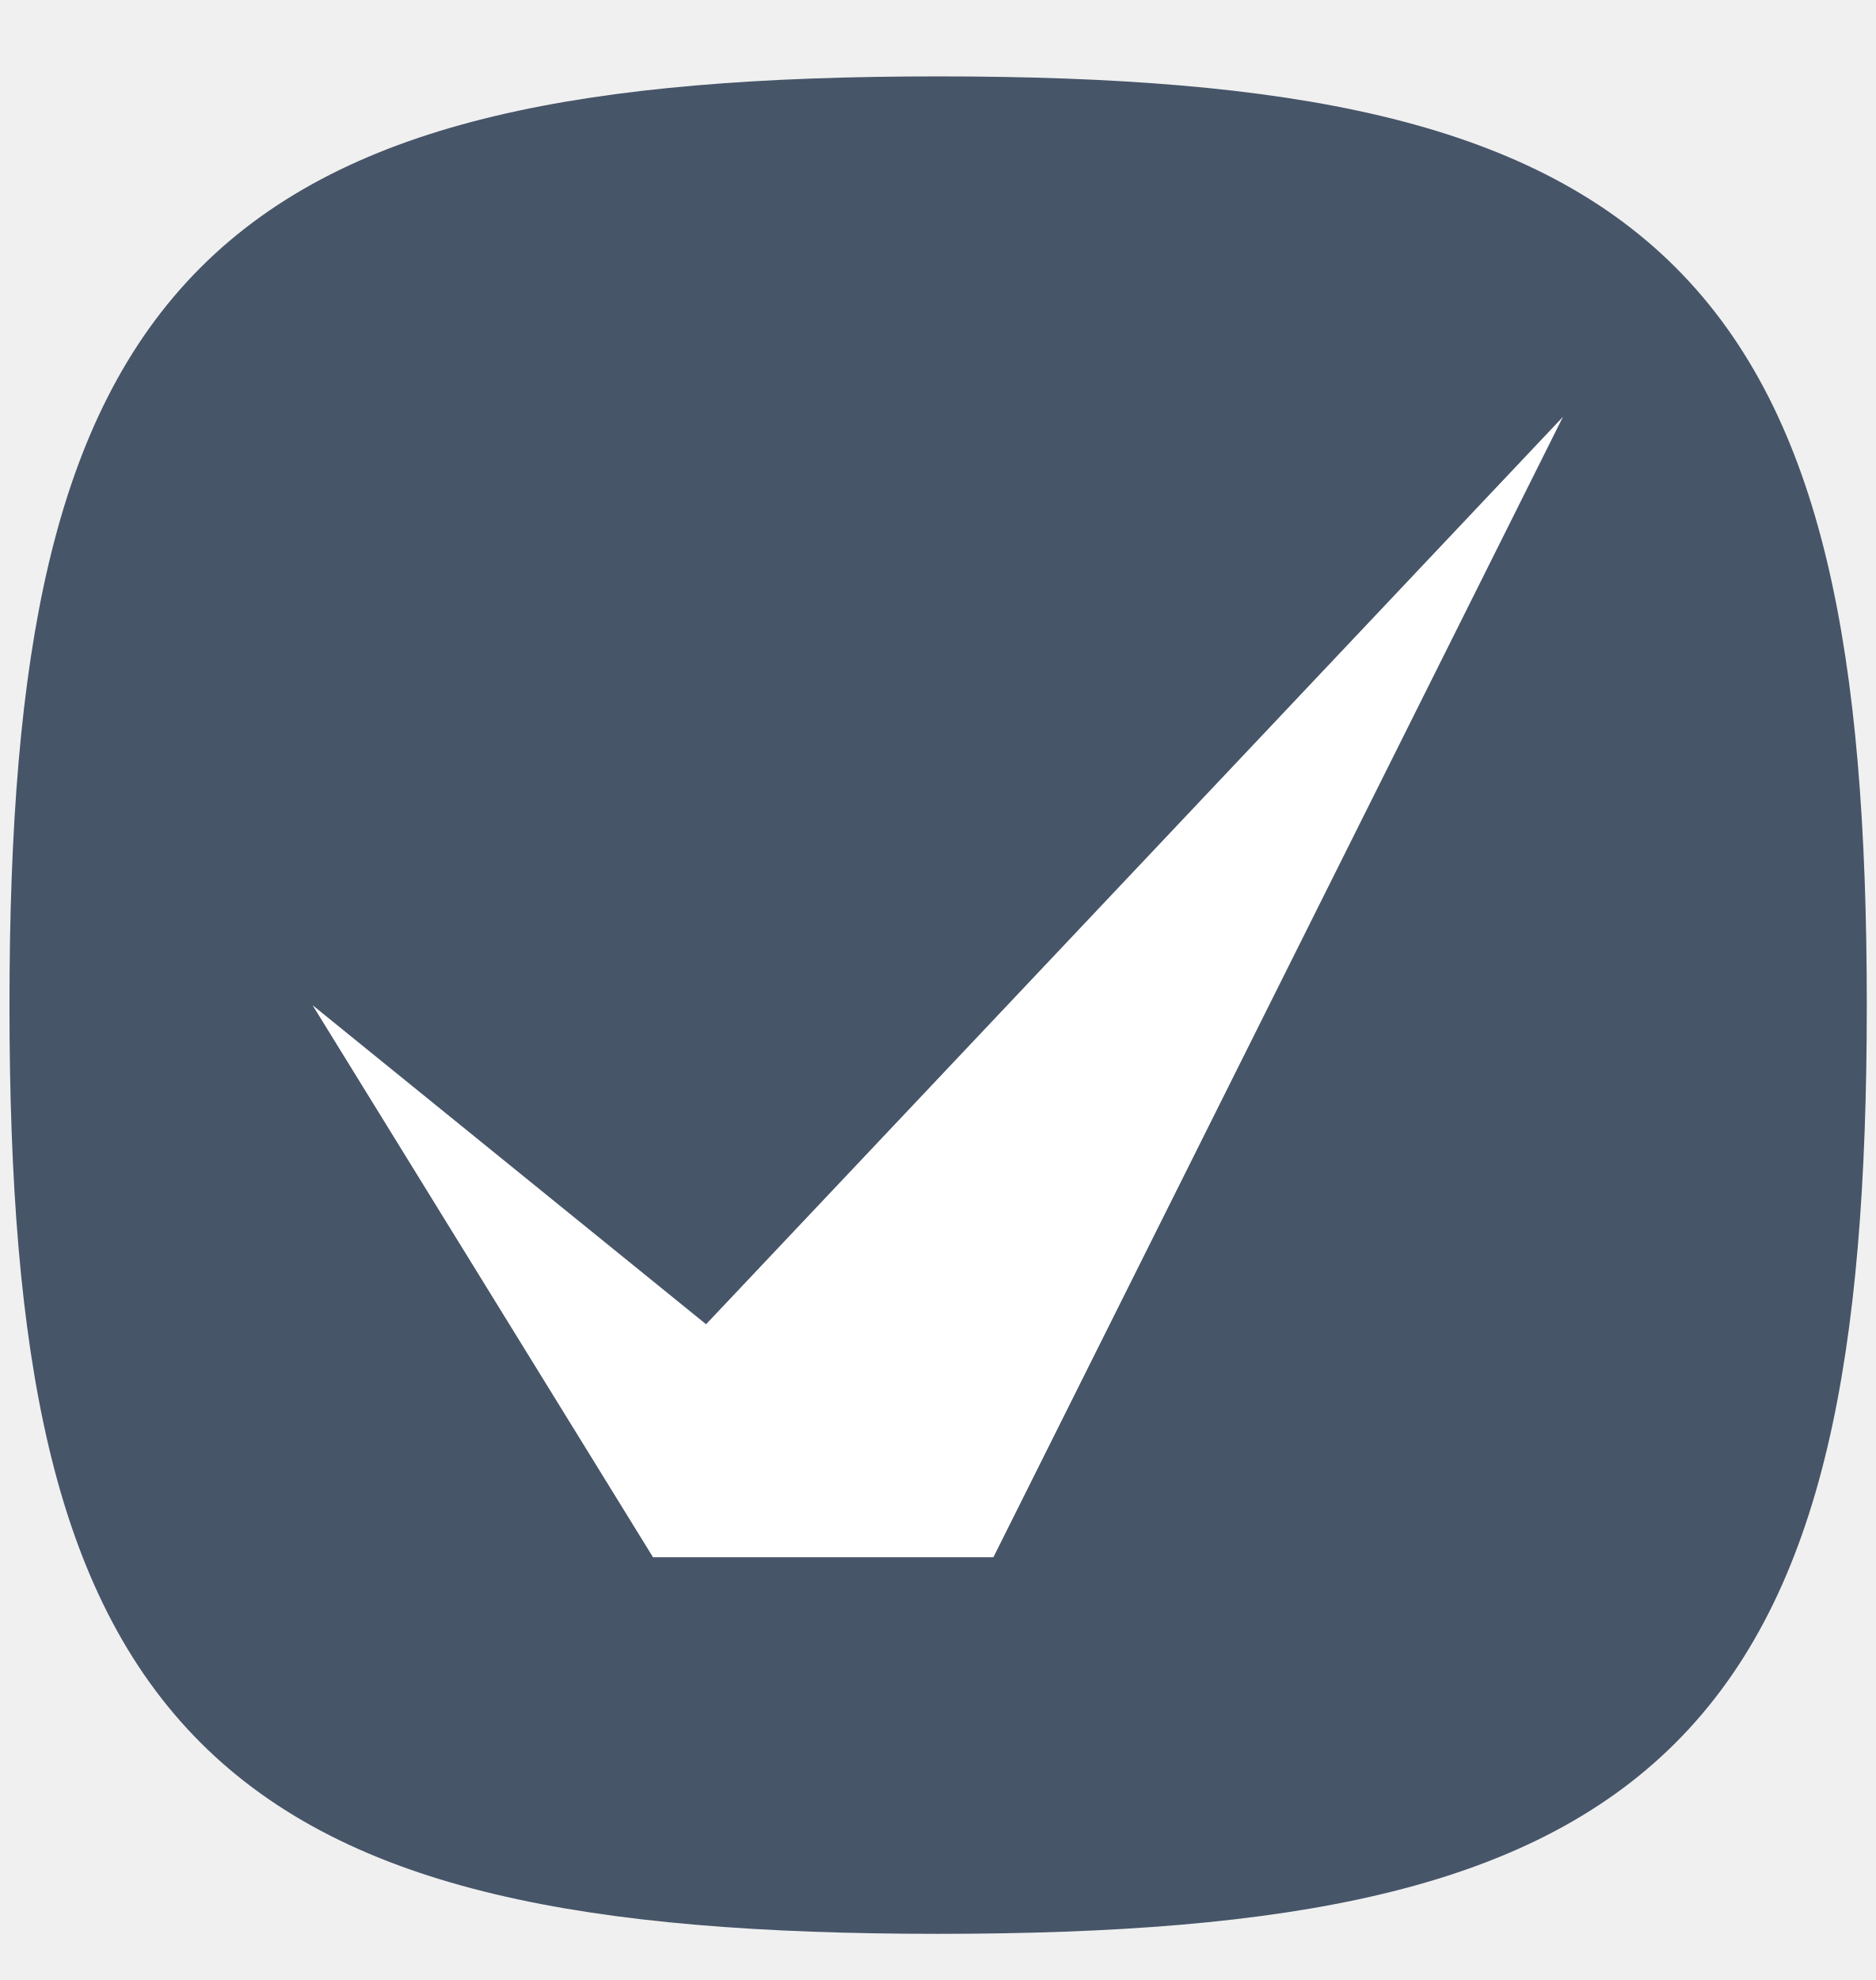
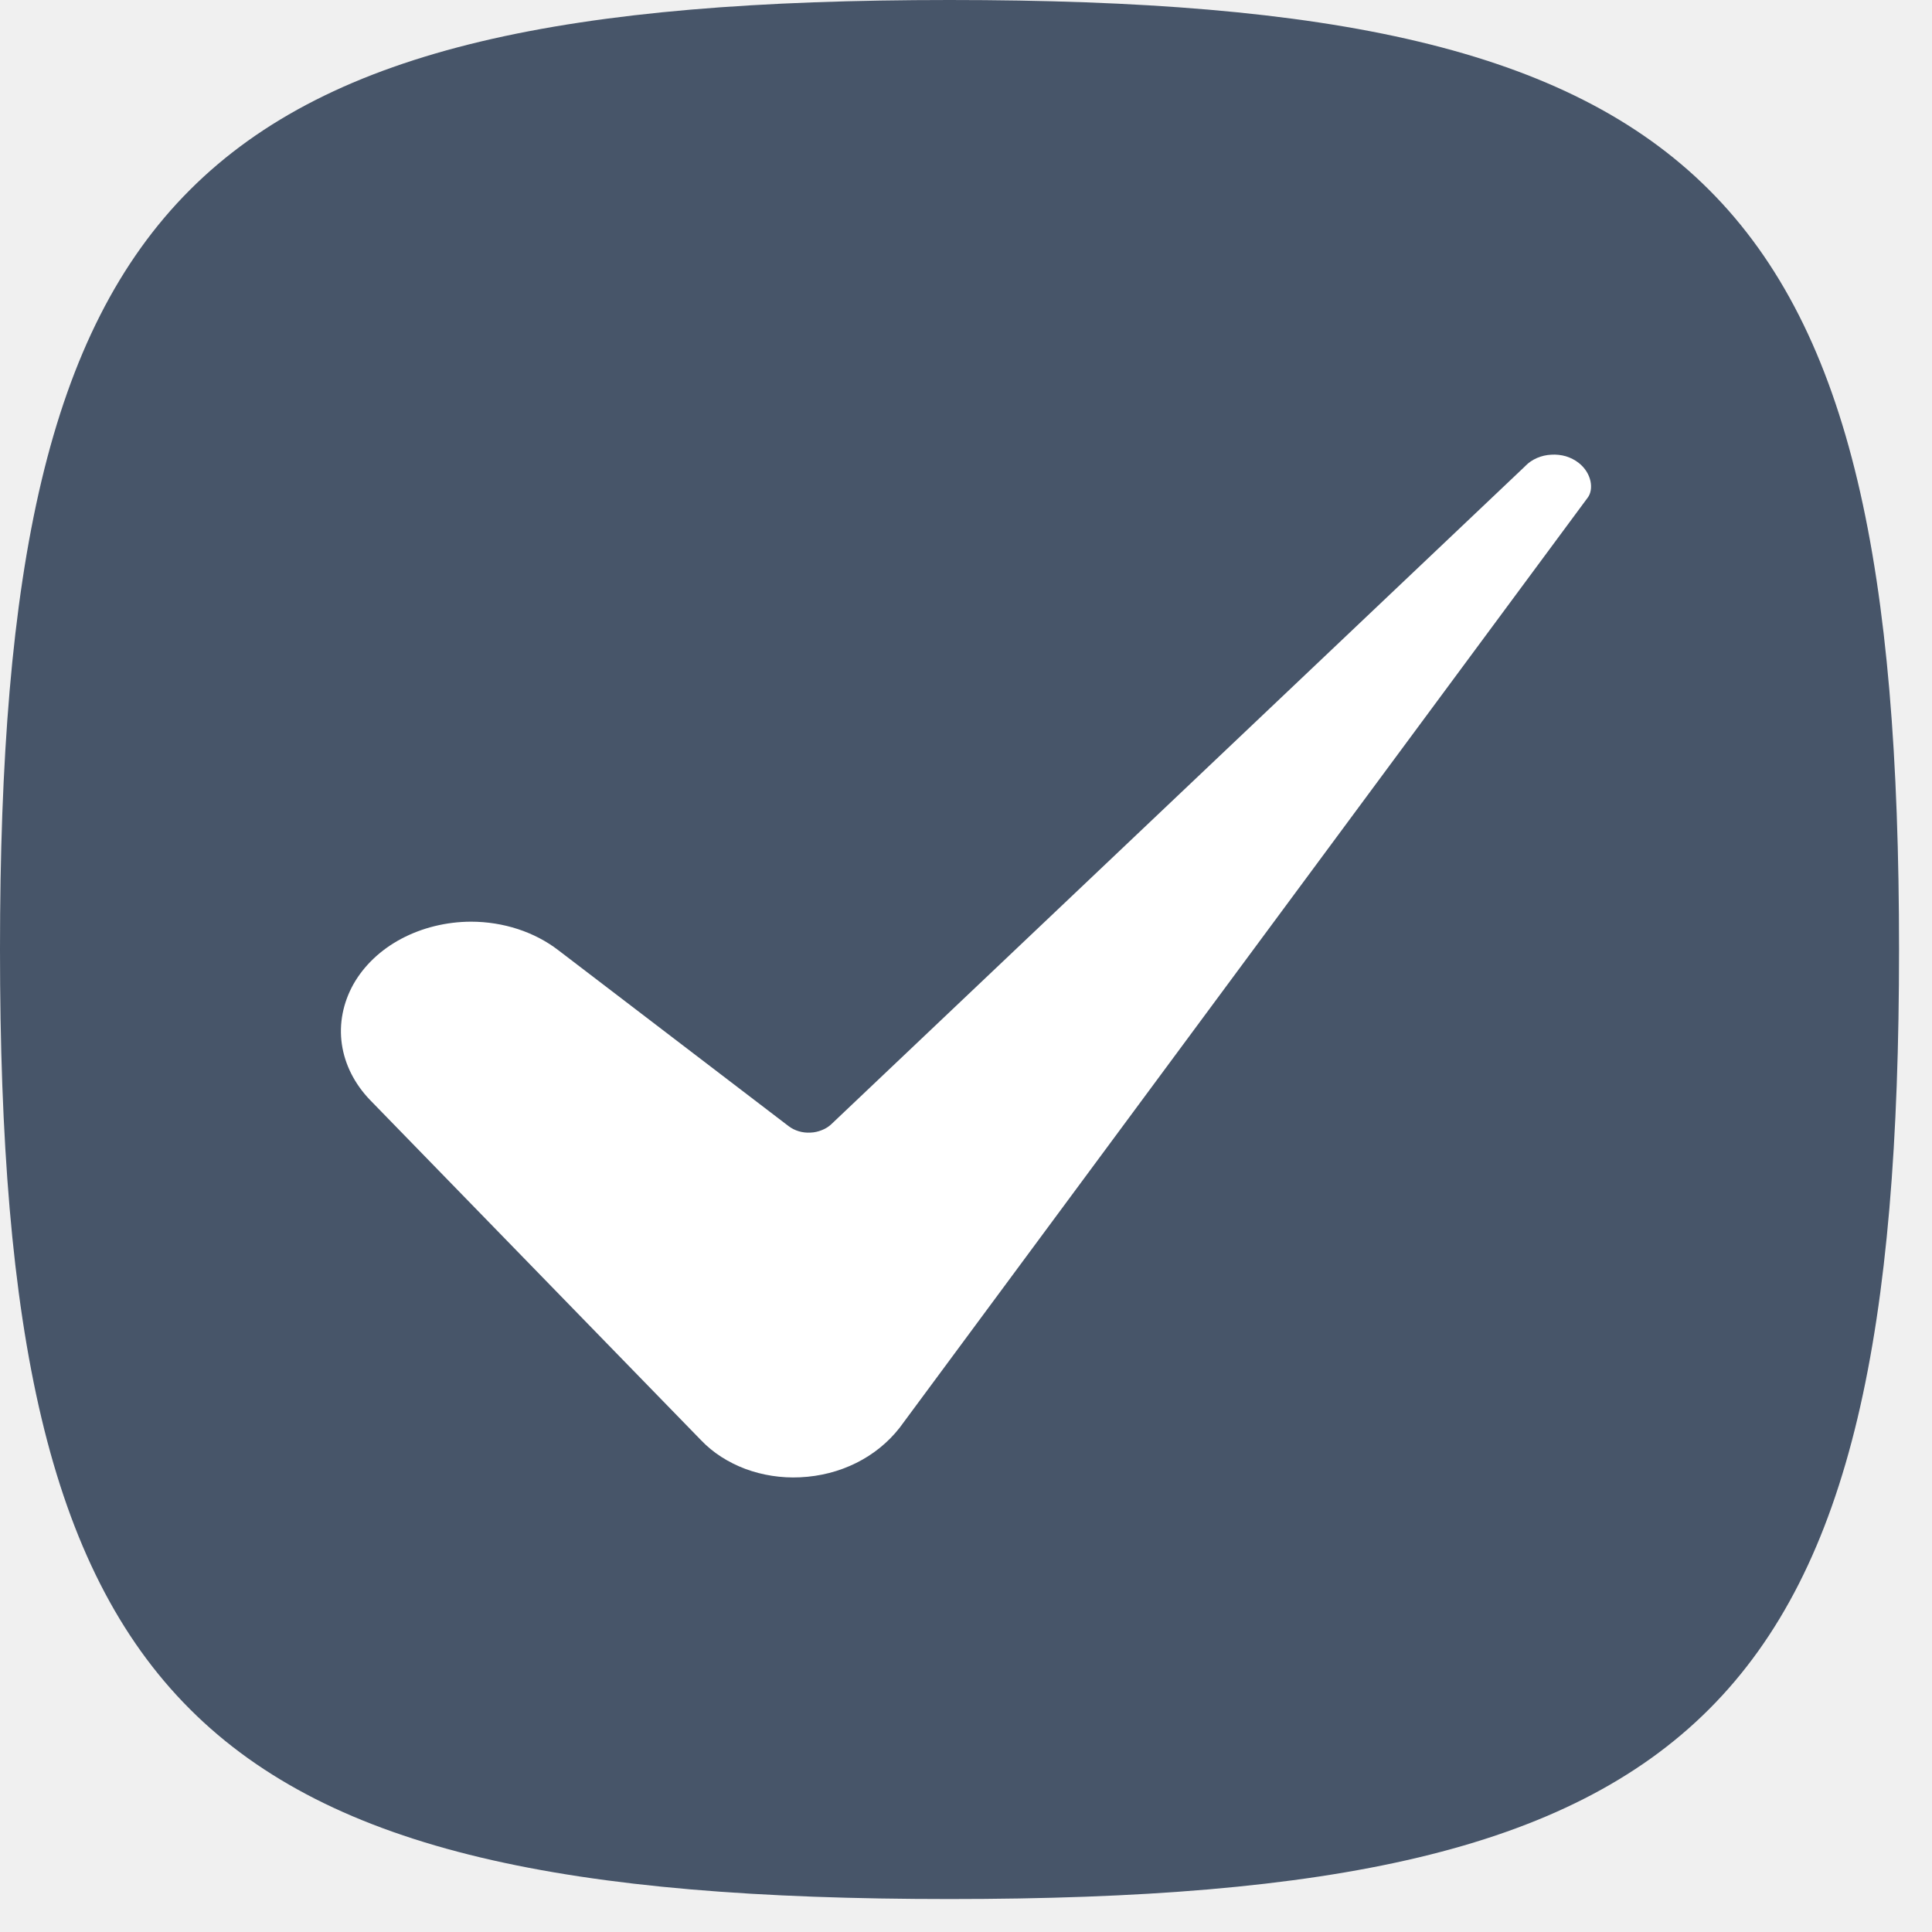
- <svg xmlns="http://www.w3.org/2000/svg" width="18" height="19" viewBox="0 0 18 19" fill="none">
-   <path d="M9.004 1.29C15.688 1.29 17.359 2.961 17.359 9.645C17.359 16.329 15.688 18 9.004 18C2.319 18 0.648 16.329 0.648 9.645C0.648 2.961 2.319 1.29 9.004 1.29Z" fill="#475569" stroke="#475569" stroke-width="1.114" stroke-linecap="round" stroke-linejoin="round" />
-   <path d="M6.5 13L9.534 14.943L15 4L6.5 13Z" fill="white" />
-   <path d="M3 9.646L9.534 14.943H6.267L3 9.646Z" fill="white" />
+ <svg xmlns="http://www.w3.org/2000/svg" width="17" height="17" viewBox="0 0 17 17" fill="none">
+   <path d="M8.355 0C15.039 0 16.71 1.671 16.71 8.355C16.71 15.039 15.039 16.71 8.355 16.71C1.671 16.71 0 15.039 0 8.355C0 1.671 1.671 0 8.355 0Z" fill="#475569" />
+   <path d="M4.143 8.11C3.927 8.111 3.715 8.163 3.532 8.26C3.349 8.357 3.203 8.496 3.11 8.66C3.018 8.825 2.982 9.008 3.008 9.188C3.034 9.368 3.121 9.539 3.257 9.68L6.17 12.674C6.274 12.783 6.407 12.868 6.558 12.925C6.709 12.981 6.874 13.007 7.04 12.999C7.393 12.983 7.712 12.824 7.916 12.563L13.966 4.385C13.967 4.384 13.968 4.382 13.969 4.381C14.026 4.308 14.007 4.163 13.89 4.072C13.858 4.047 13.82 4.028 13.779 4.015C13.737 4.003 13.693 3.998 13.65 4.001C13.606 4.003 13.563 4.013 13.524 4.03C13.485 4.047 13.451 4.07 13.423 4.099C13.421 4.101 13.419 4.103 13.416 4.106L7.315 9.892C7.292 9.914 7.263 9.932 7.232 9.944C7.2 9.957 7.166 9.965 7.131 9.966C7.096 9.968 7.061 9.964 7.028 9.954C6.995 9.944 6.965 9.929 6.939 9.909L4.914 8.362C4.704 8.2 4.429 8.11 4.143 8.11Z" fill="white" />
</svg>
